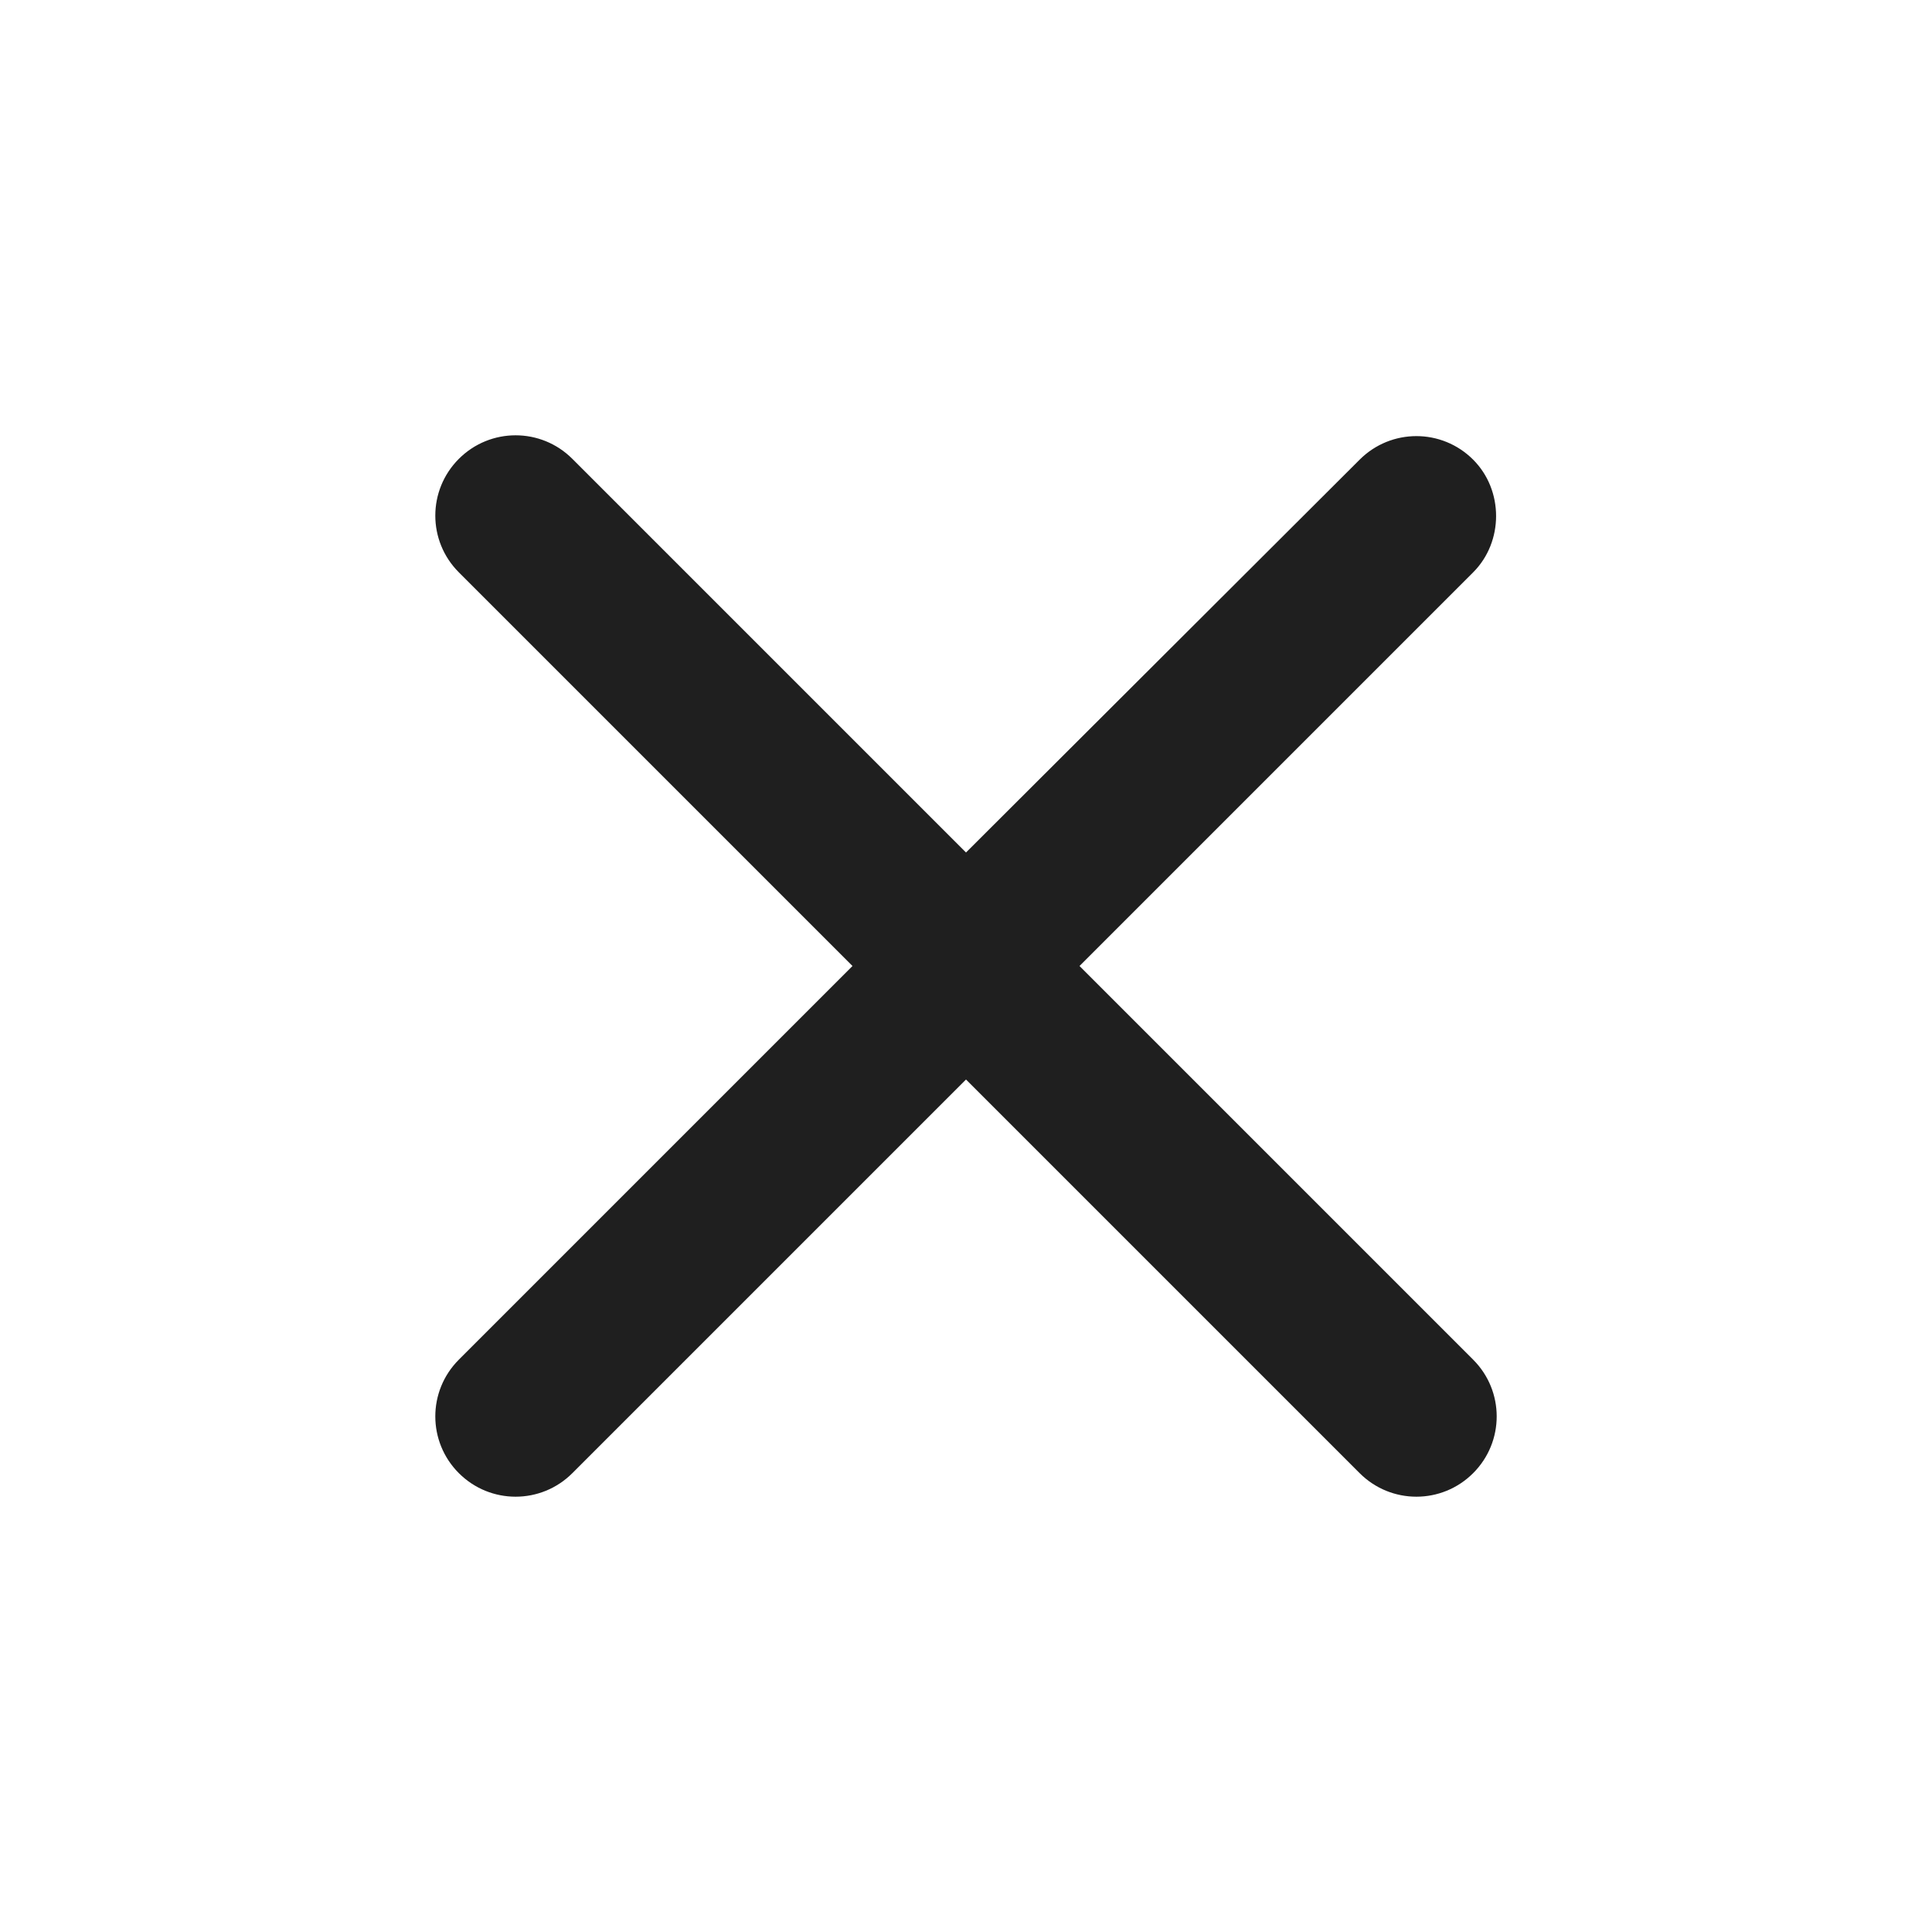
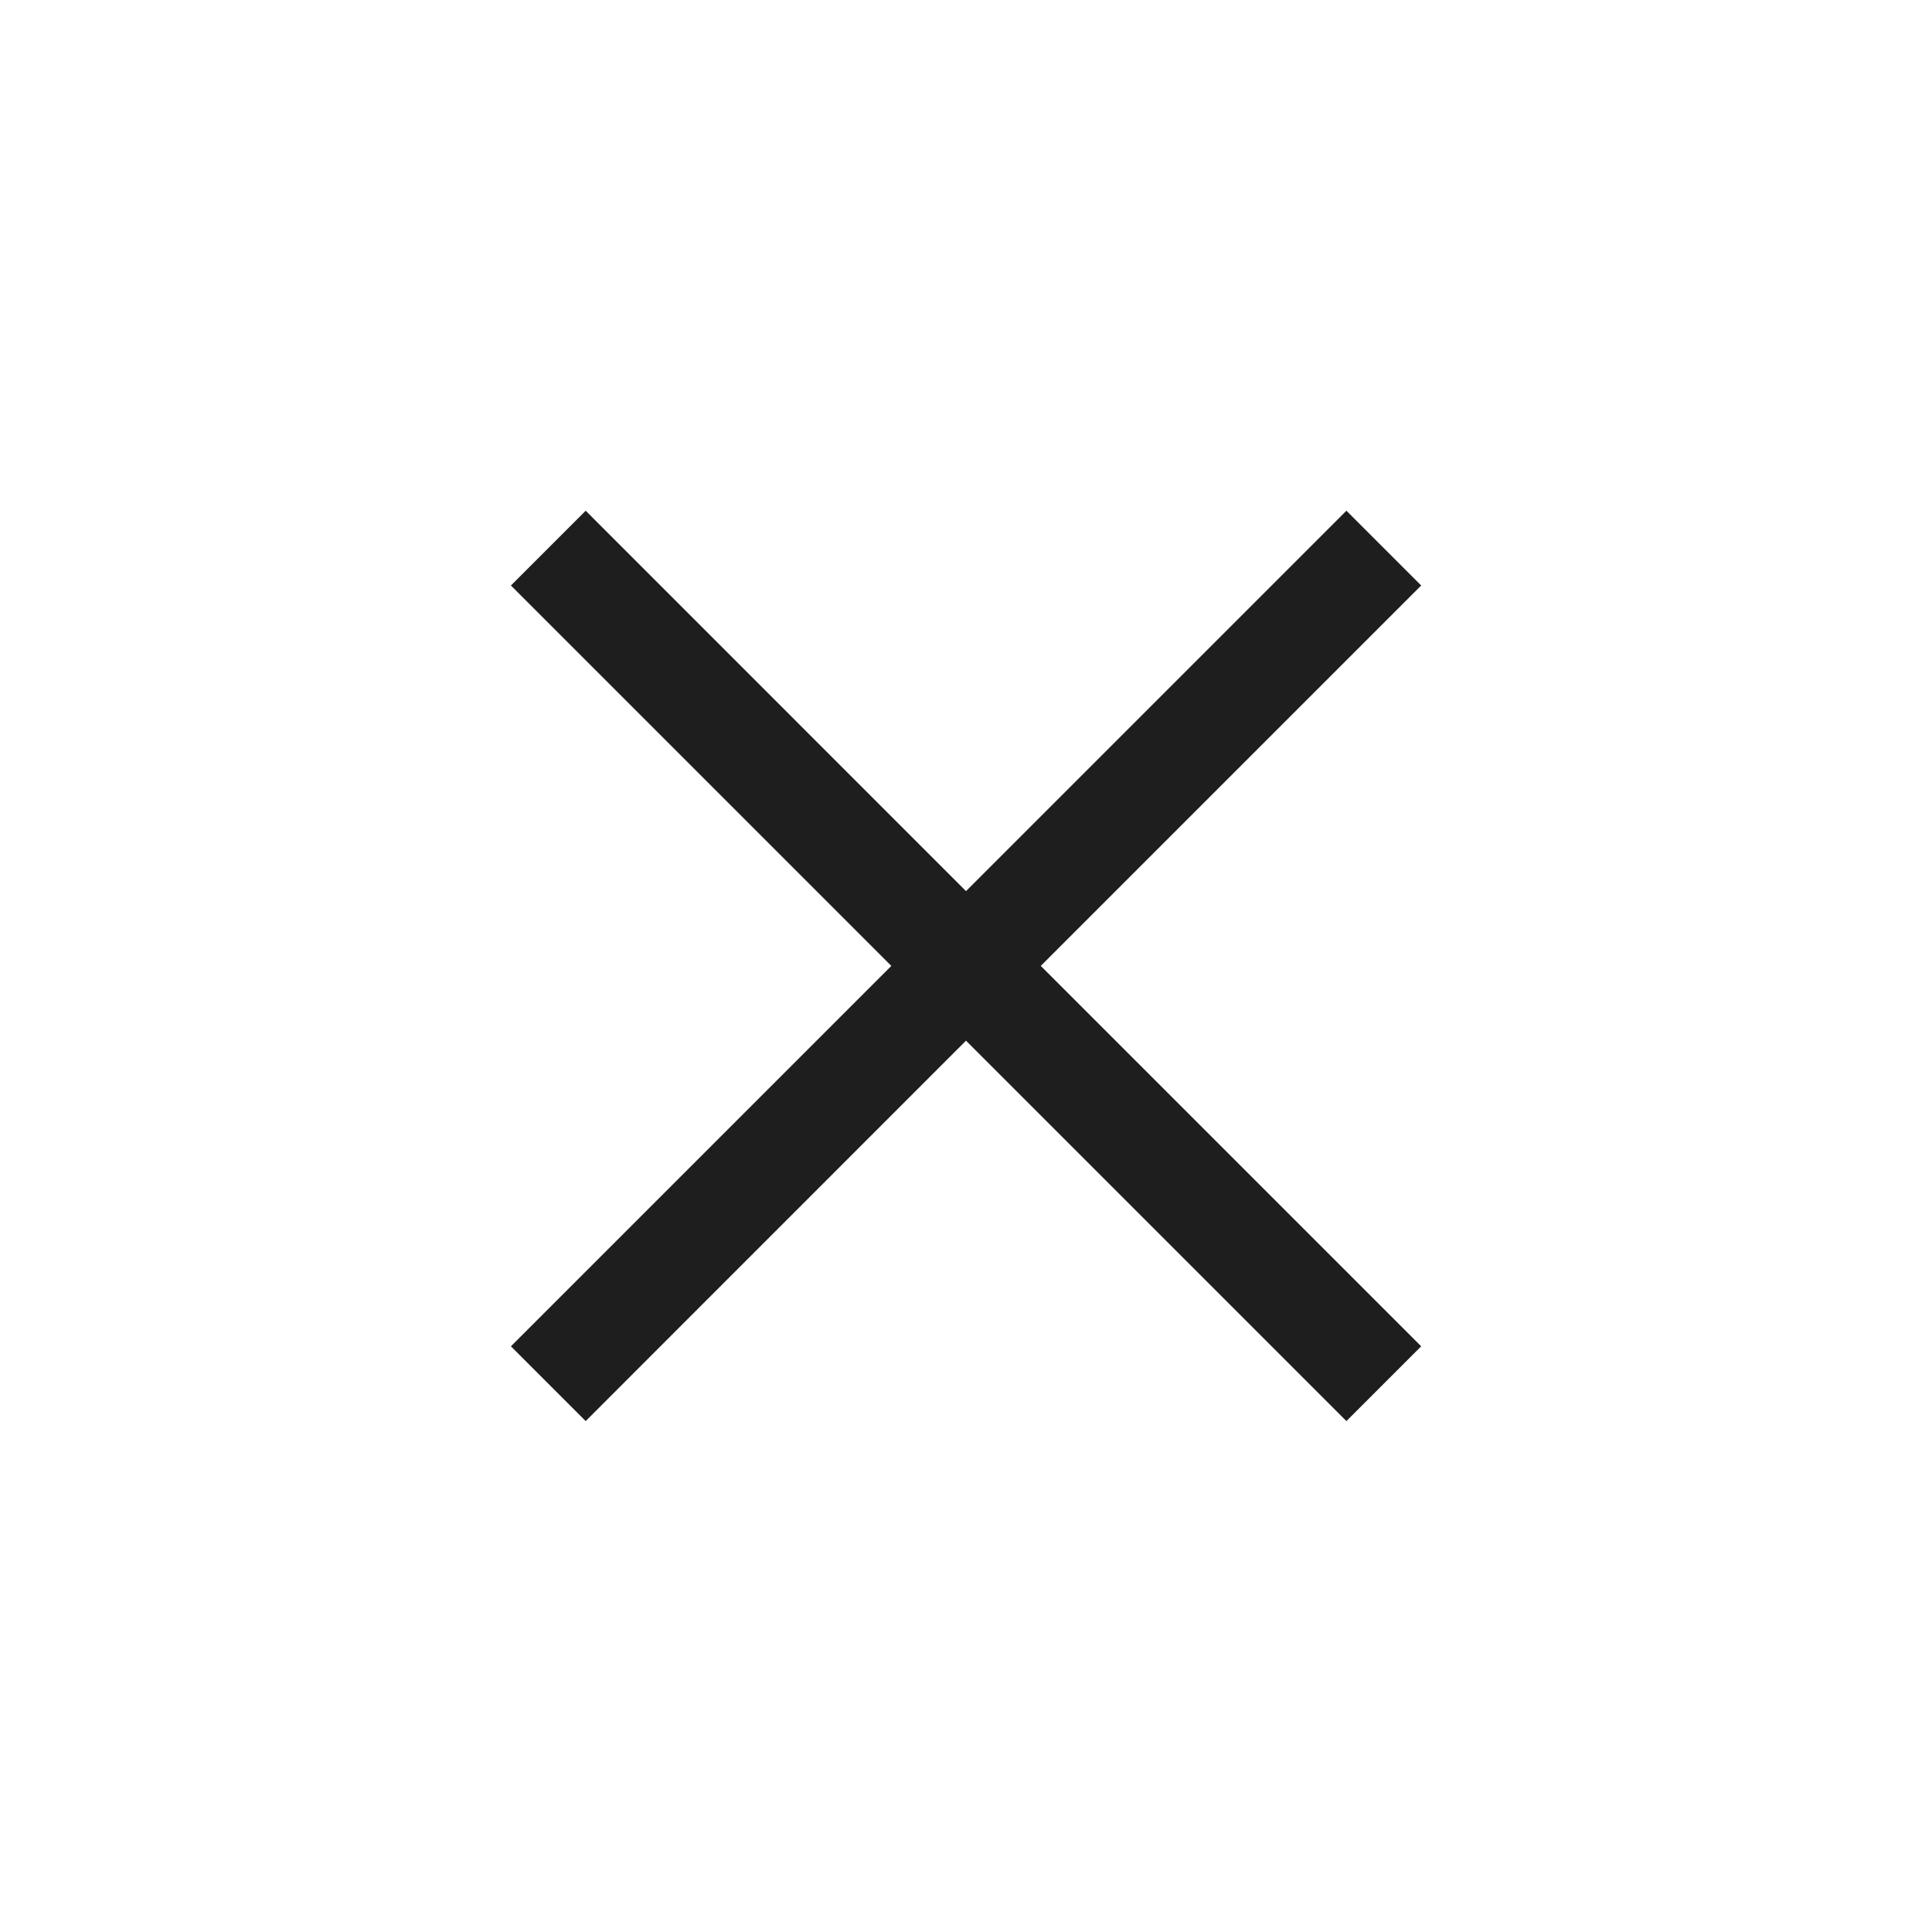
- <svg xmlns="http://www.w3.org/2000/svg" height="24px" viewBox="0 0 24 24" width="24px" fill="#1f1f1f">
-   <path d="M0 0h24v24H0V0z" fill="none" />
-   <path d="M18.3 5.71c-.39-.39-1.02-.39-1.41 0L12 10.59 7.11 5.7c-.39-.39-1.02-.39-1.41 0-.39.39-.39 1.02 0 1.41L10.59 12 5.7 16.89c-.39.39-.39 1.02 0 1.41.39.39 1.02.39 1.41 0L12 13.41l4.89 4.89c.39.39 1.02.39 1.41 0 .39-.39.39-1.02 0-1.41L13.41 12l4.89-4.89c.38-.38.38-1.02 0-1.4z" />
+ <svg xmlns="http://www.w3.org/2000/svg" fill="none" height="20" viewBox="0 0 20 20" width="20">
+   <path d="m6.063 14.711-.774-.774 3.938-3.938-3.938-3.938.774-.774 3.937 3.938 3.938-3.938.774.774-3.938 3.938 3.938 3.938-.774.774-3.938-3.938z" fill="#1e1e1e" />
</svg>
